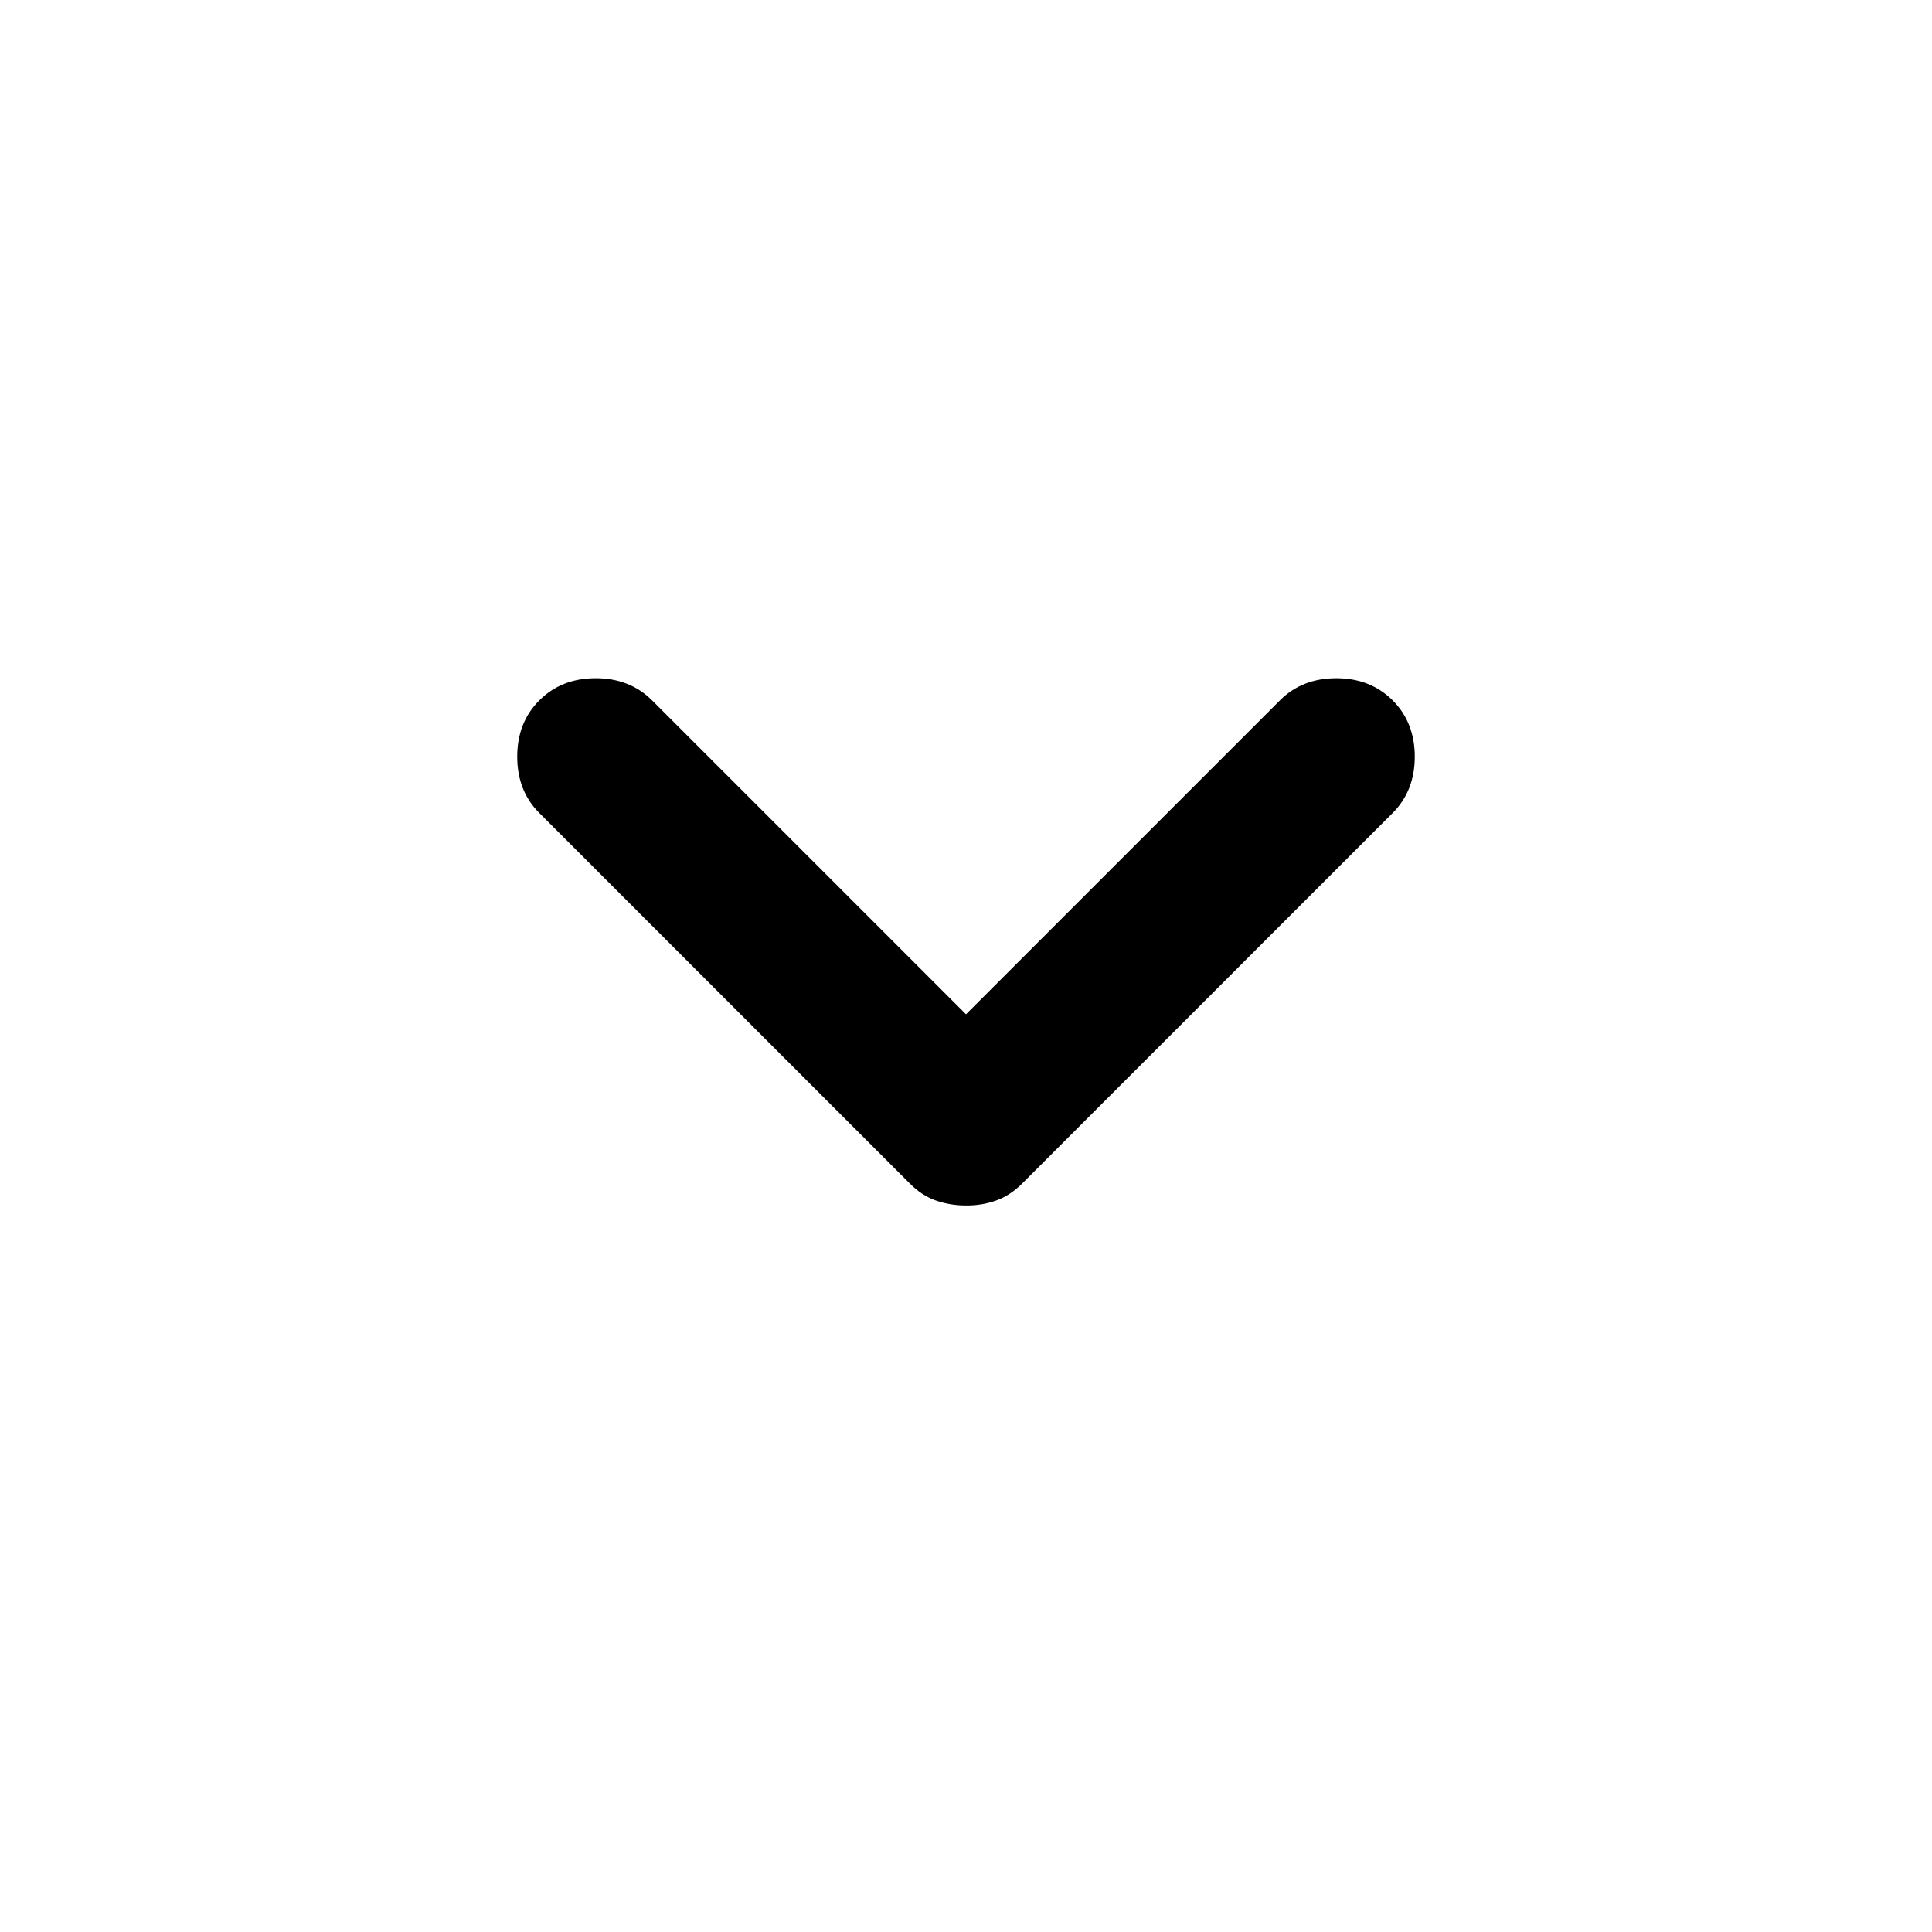
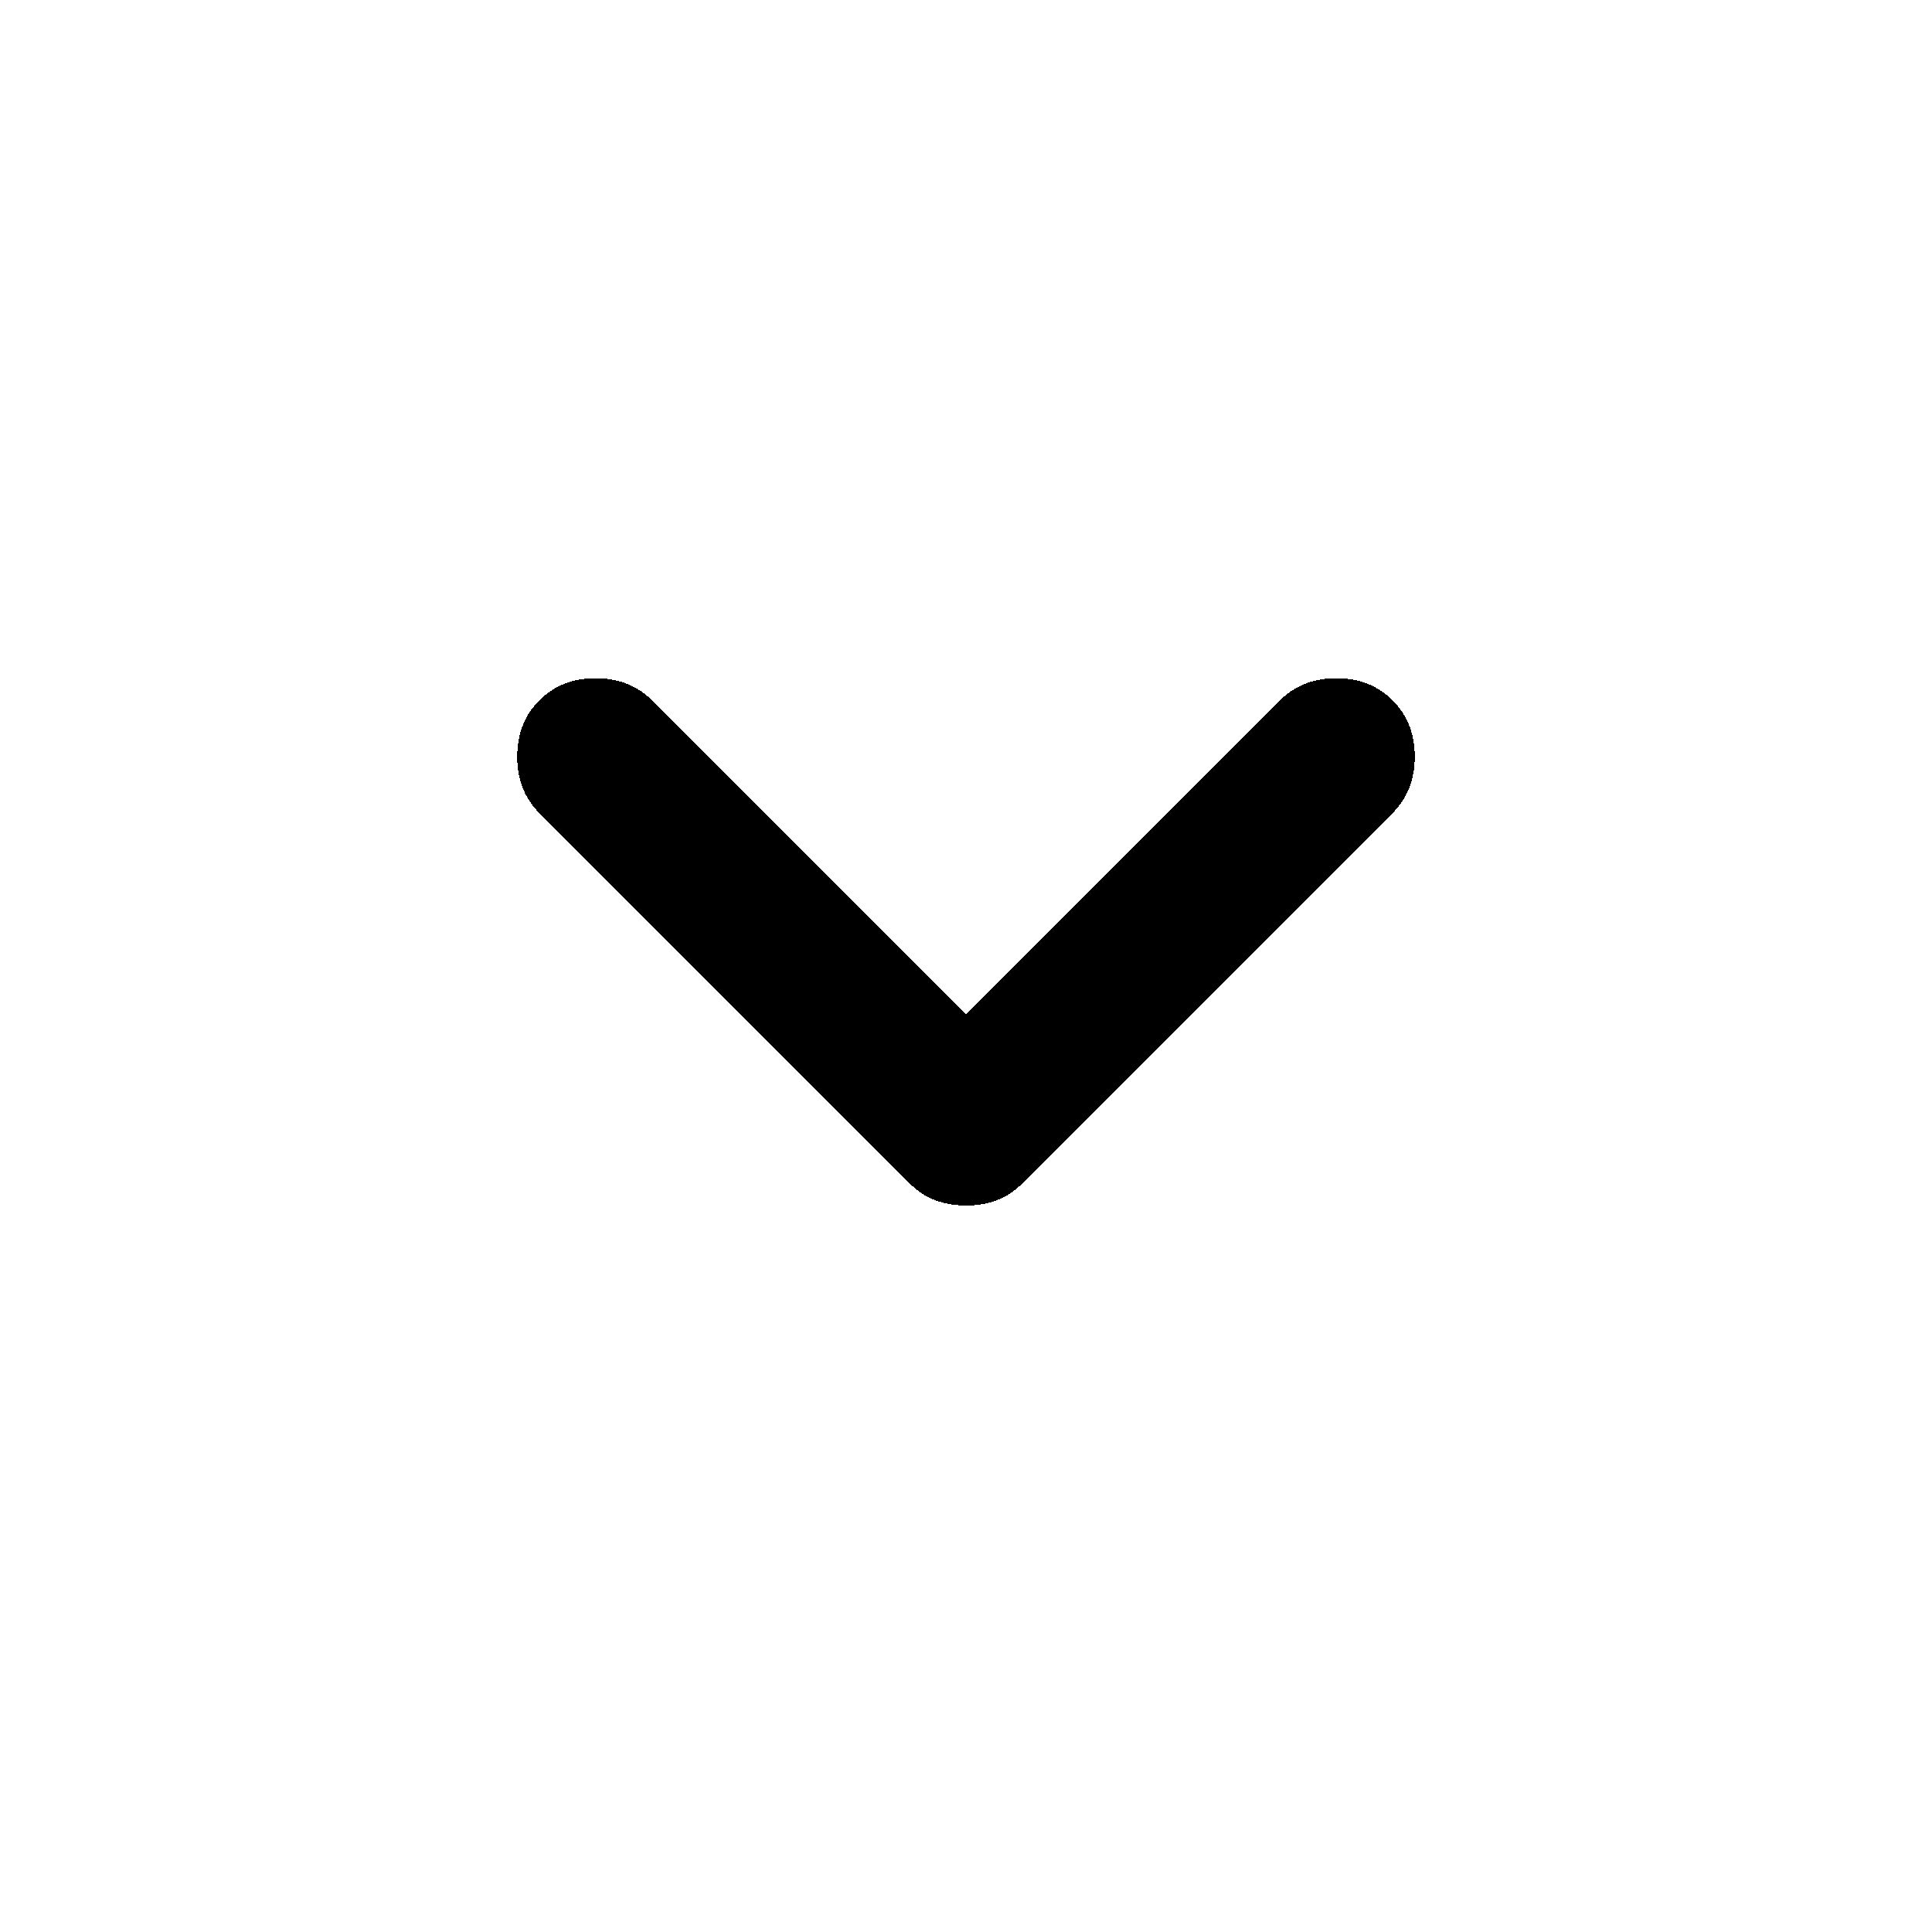
- <svg xmlns="http://www.w3.org/2000/svg" width="24" height="24" viewBox="0 0 24 24" fill="none">
+ <svg xmlns="http://www.w3.org/2000/svg" width="24" height="24" viewBox="0 0 24 24" fill="none" shape-rendering="crispEdges" image-rendering="crisp-edges" preserveAspectRatio="xMidYMid meet">
  <path d="M12 14.975C11.867 14.975 11.742 14.954 11.625 14.913C11.508 14.872 11.4 14.801 11.3 14.7L6.7 10.1C6.516 9.917 6.425 9.683 6.425 9.4C6.425 9.117 6.516 8.883 6.7 8.7C6.883 8.517 7.116 8.425 7.4 8.425C7.683 8.425 7.916 8.517 8.1 8.7L12 12.6L15.9 8.7C16.083 8.517 16.317 8.425 16.6 8.425C16.883 8.425 17.116 8.517 17.3 8.7C17.483 8.883 17.575 9.117 17.575 9.4C17.575 9.683 17.483 9.917 17.3 10.1L12.7 14.7C12.6 14.8 12.492 14.871 12.375 14.913C12.258 14.955 12.133 14.976 12 14.975Z" fill="currentColor" />
</svg>
